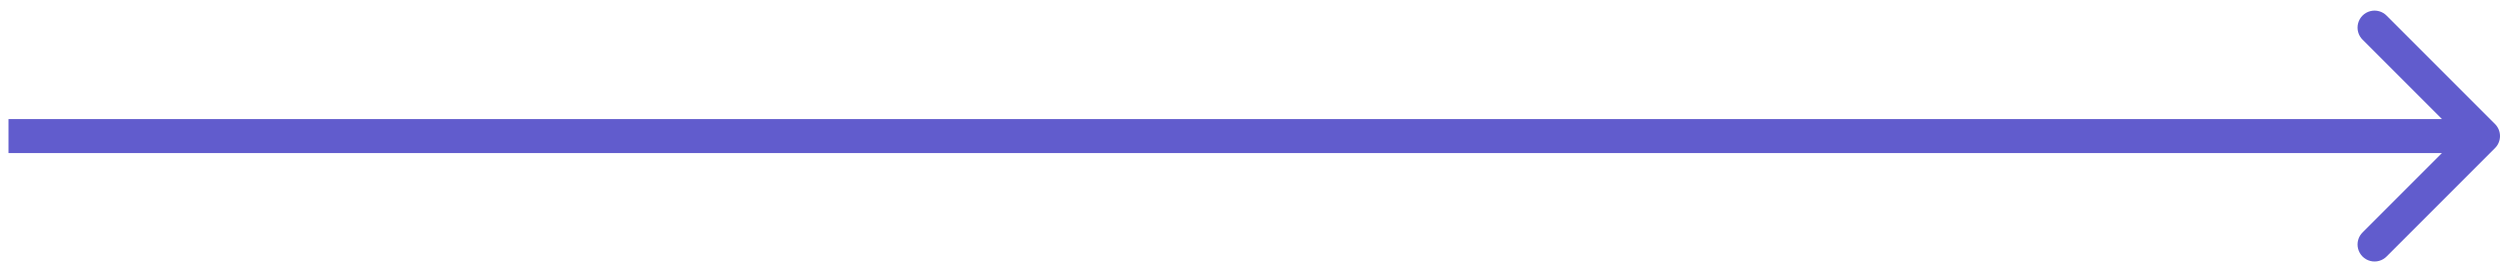
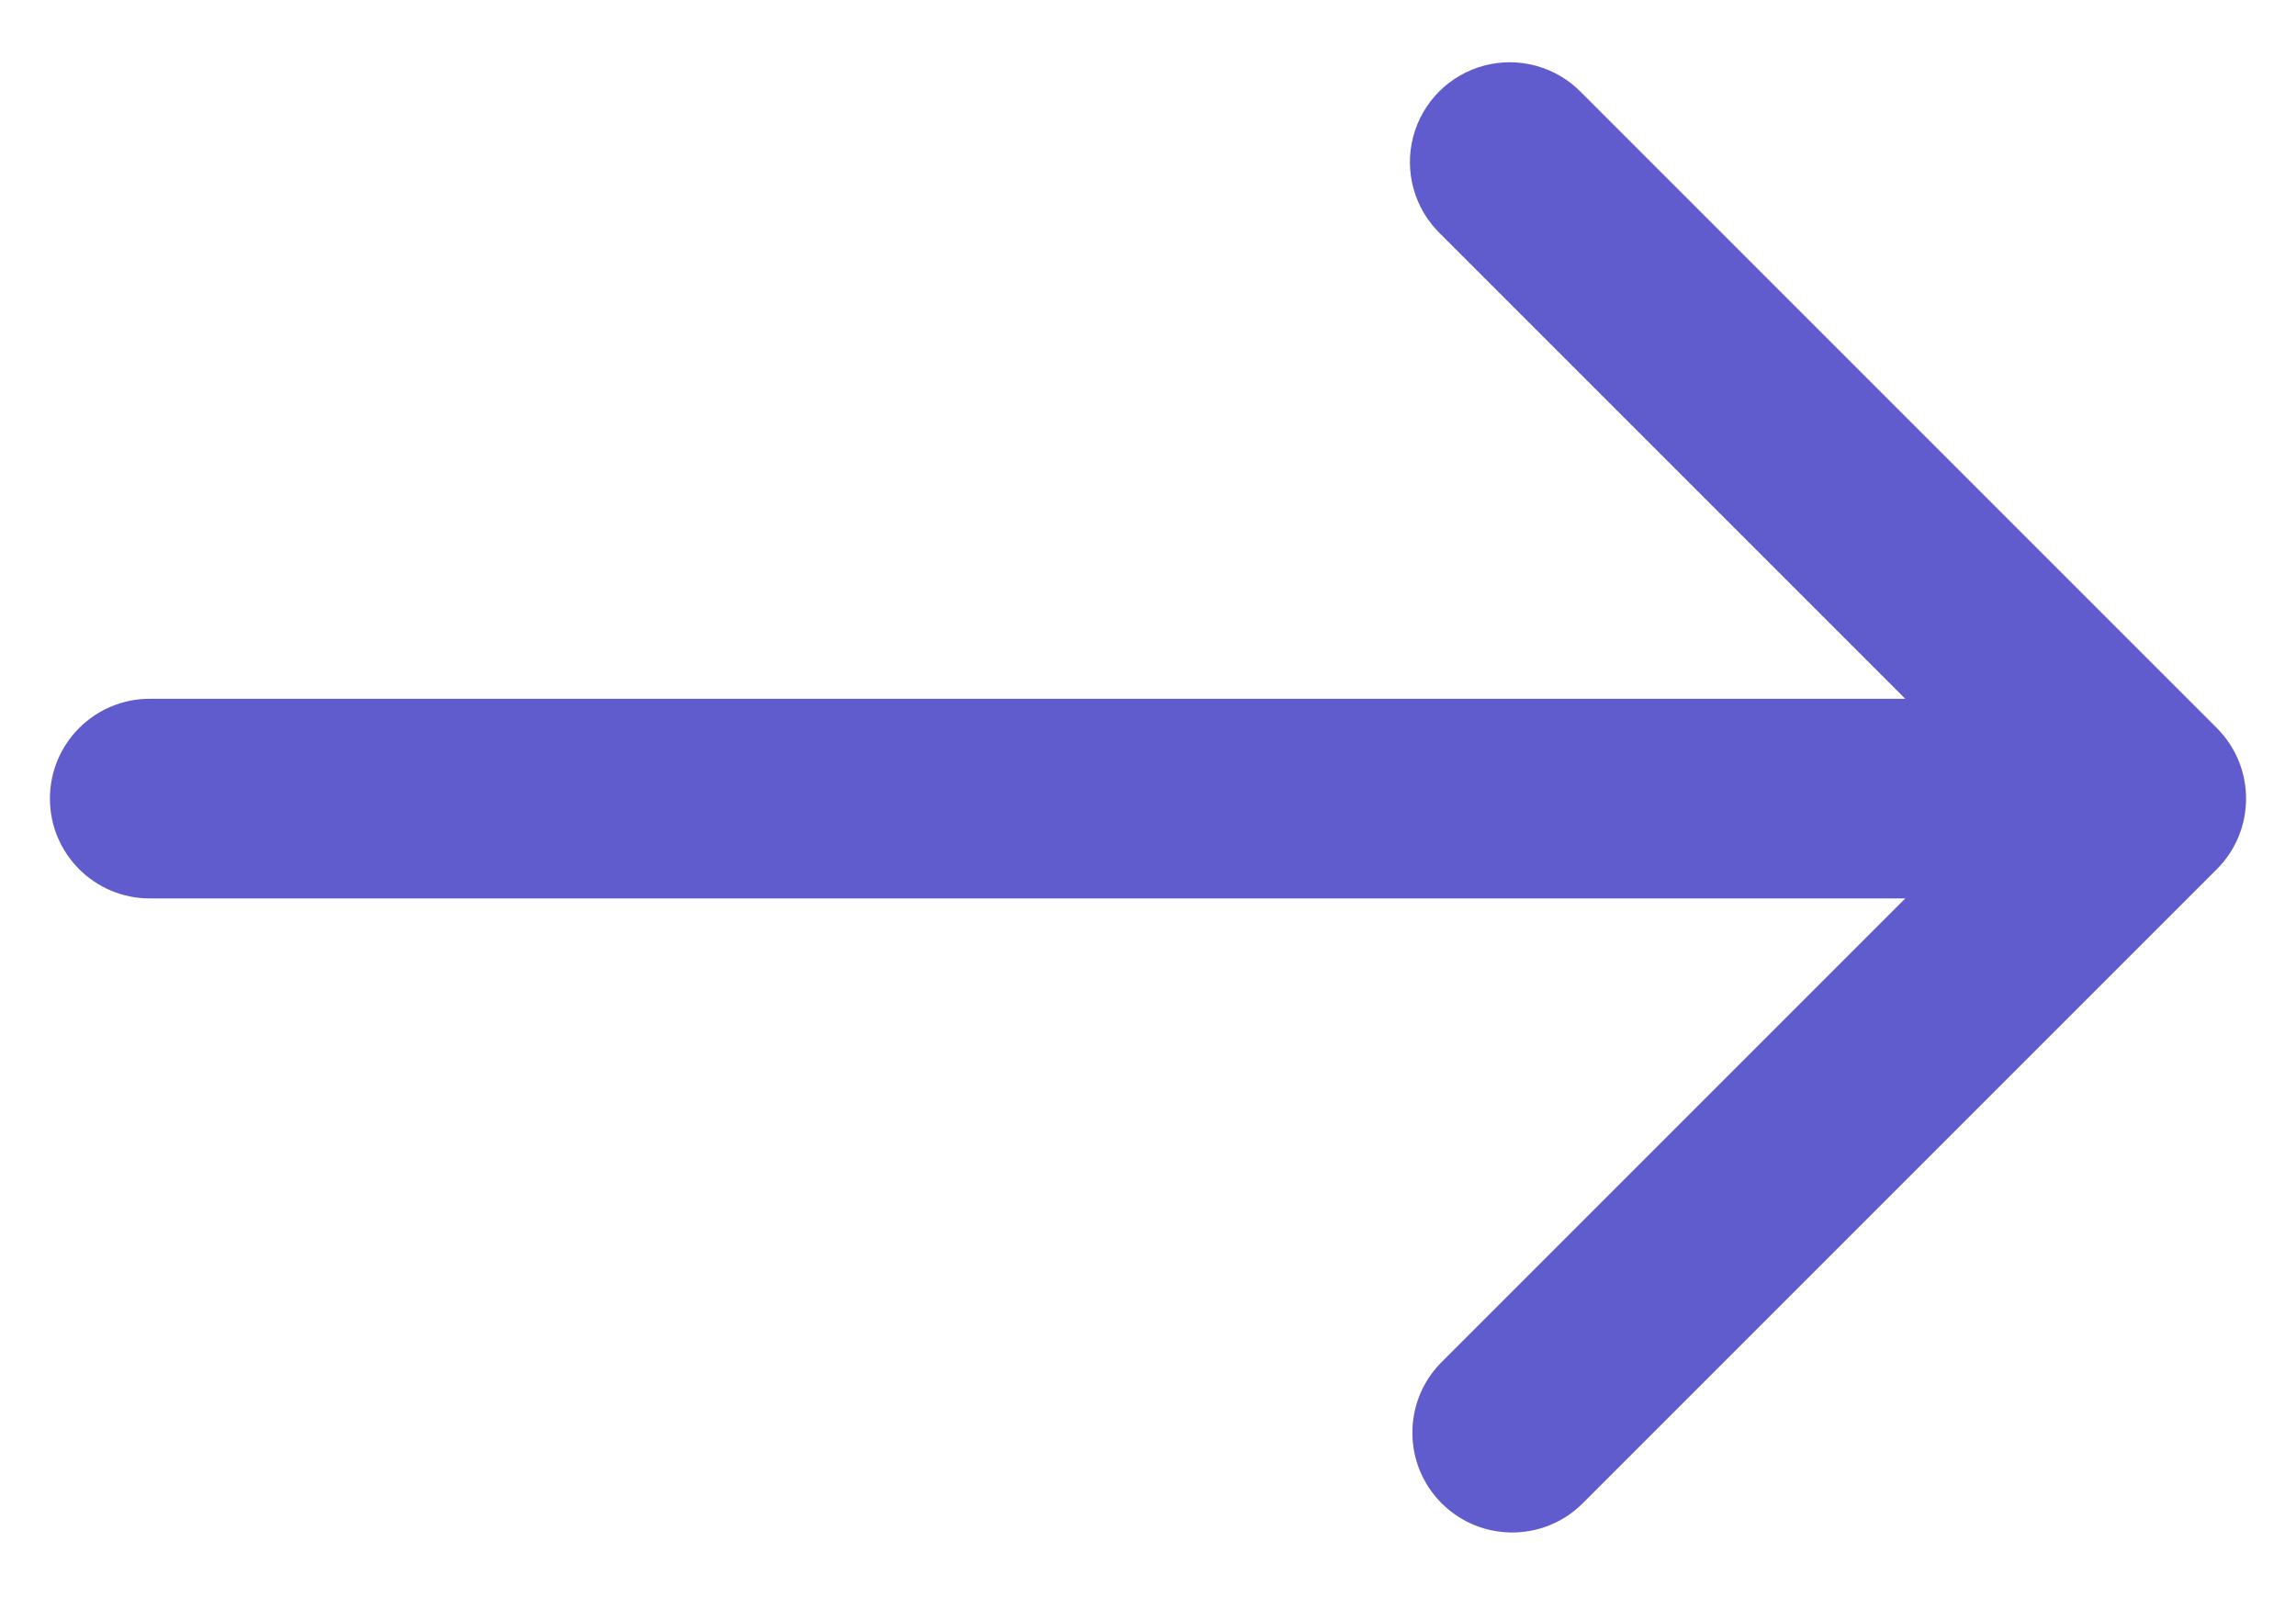
- <svg xmlns="http://www.w3.org/2000/svg" width="147" height="16" fill="none">
-   <path d="M146.707 8.707a1 1 0 0 0 0-1.414L140.343.929a1 1 0 1 0-1.414 1.414L144.586 8l-5.657 5.657a1 1 0 1 0 1.414 1.414l6.364-6.364ZM146 7H.5v2H146V7Z" fill="#615CCD" />
+ <svg xmlns="http://www.w3.org/2000/svg" width="23" height="16" fill="none">
+   <path d="M22.207 8.707a1 1 0 0 0 0-1.414L15.843.929a1 1 0 1 0-1.414 1.414L20.086 8l-5.657 5.657a1 1 0 0 0 1.414 1.414l6.364-6.364ZM1.5 7a1 1 0 1 0 0 2V7Zm20 0h-20v2h20V7Z" fill="#615CCD" />
</svg>
